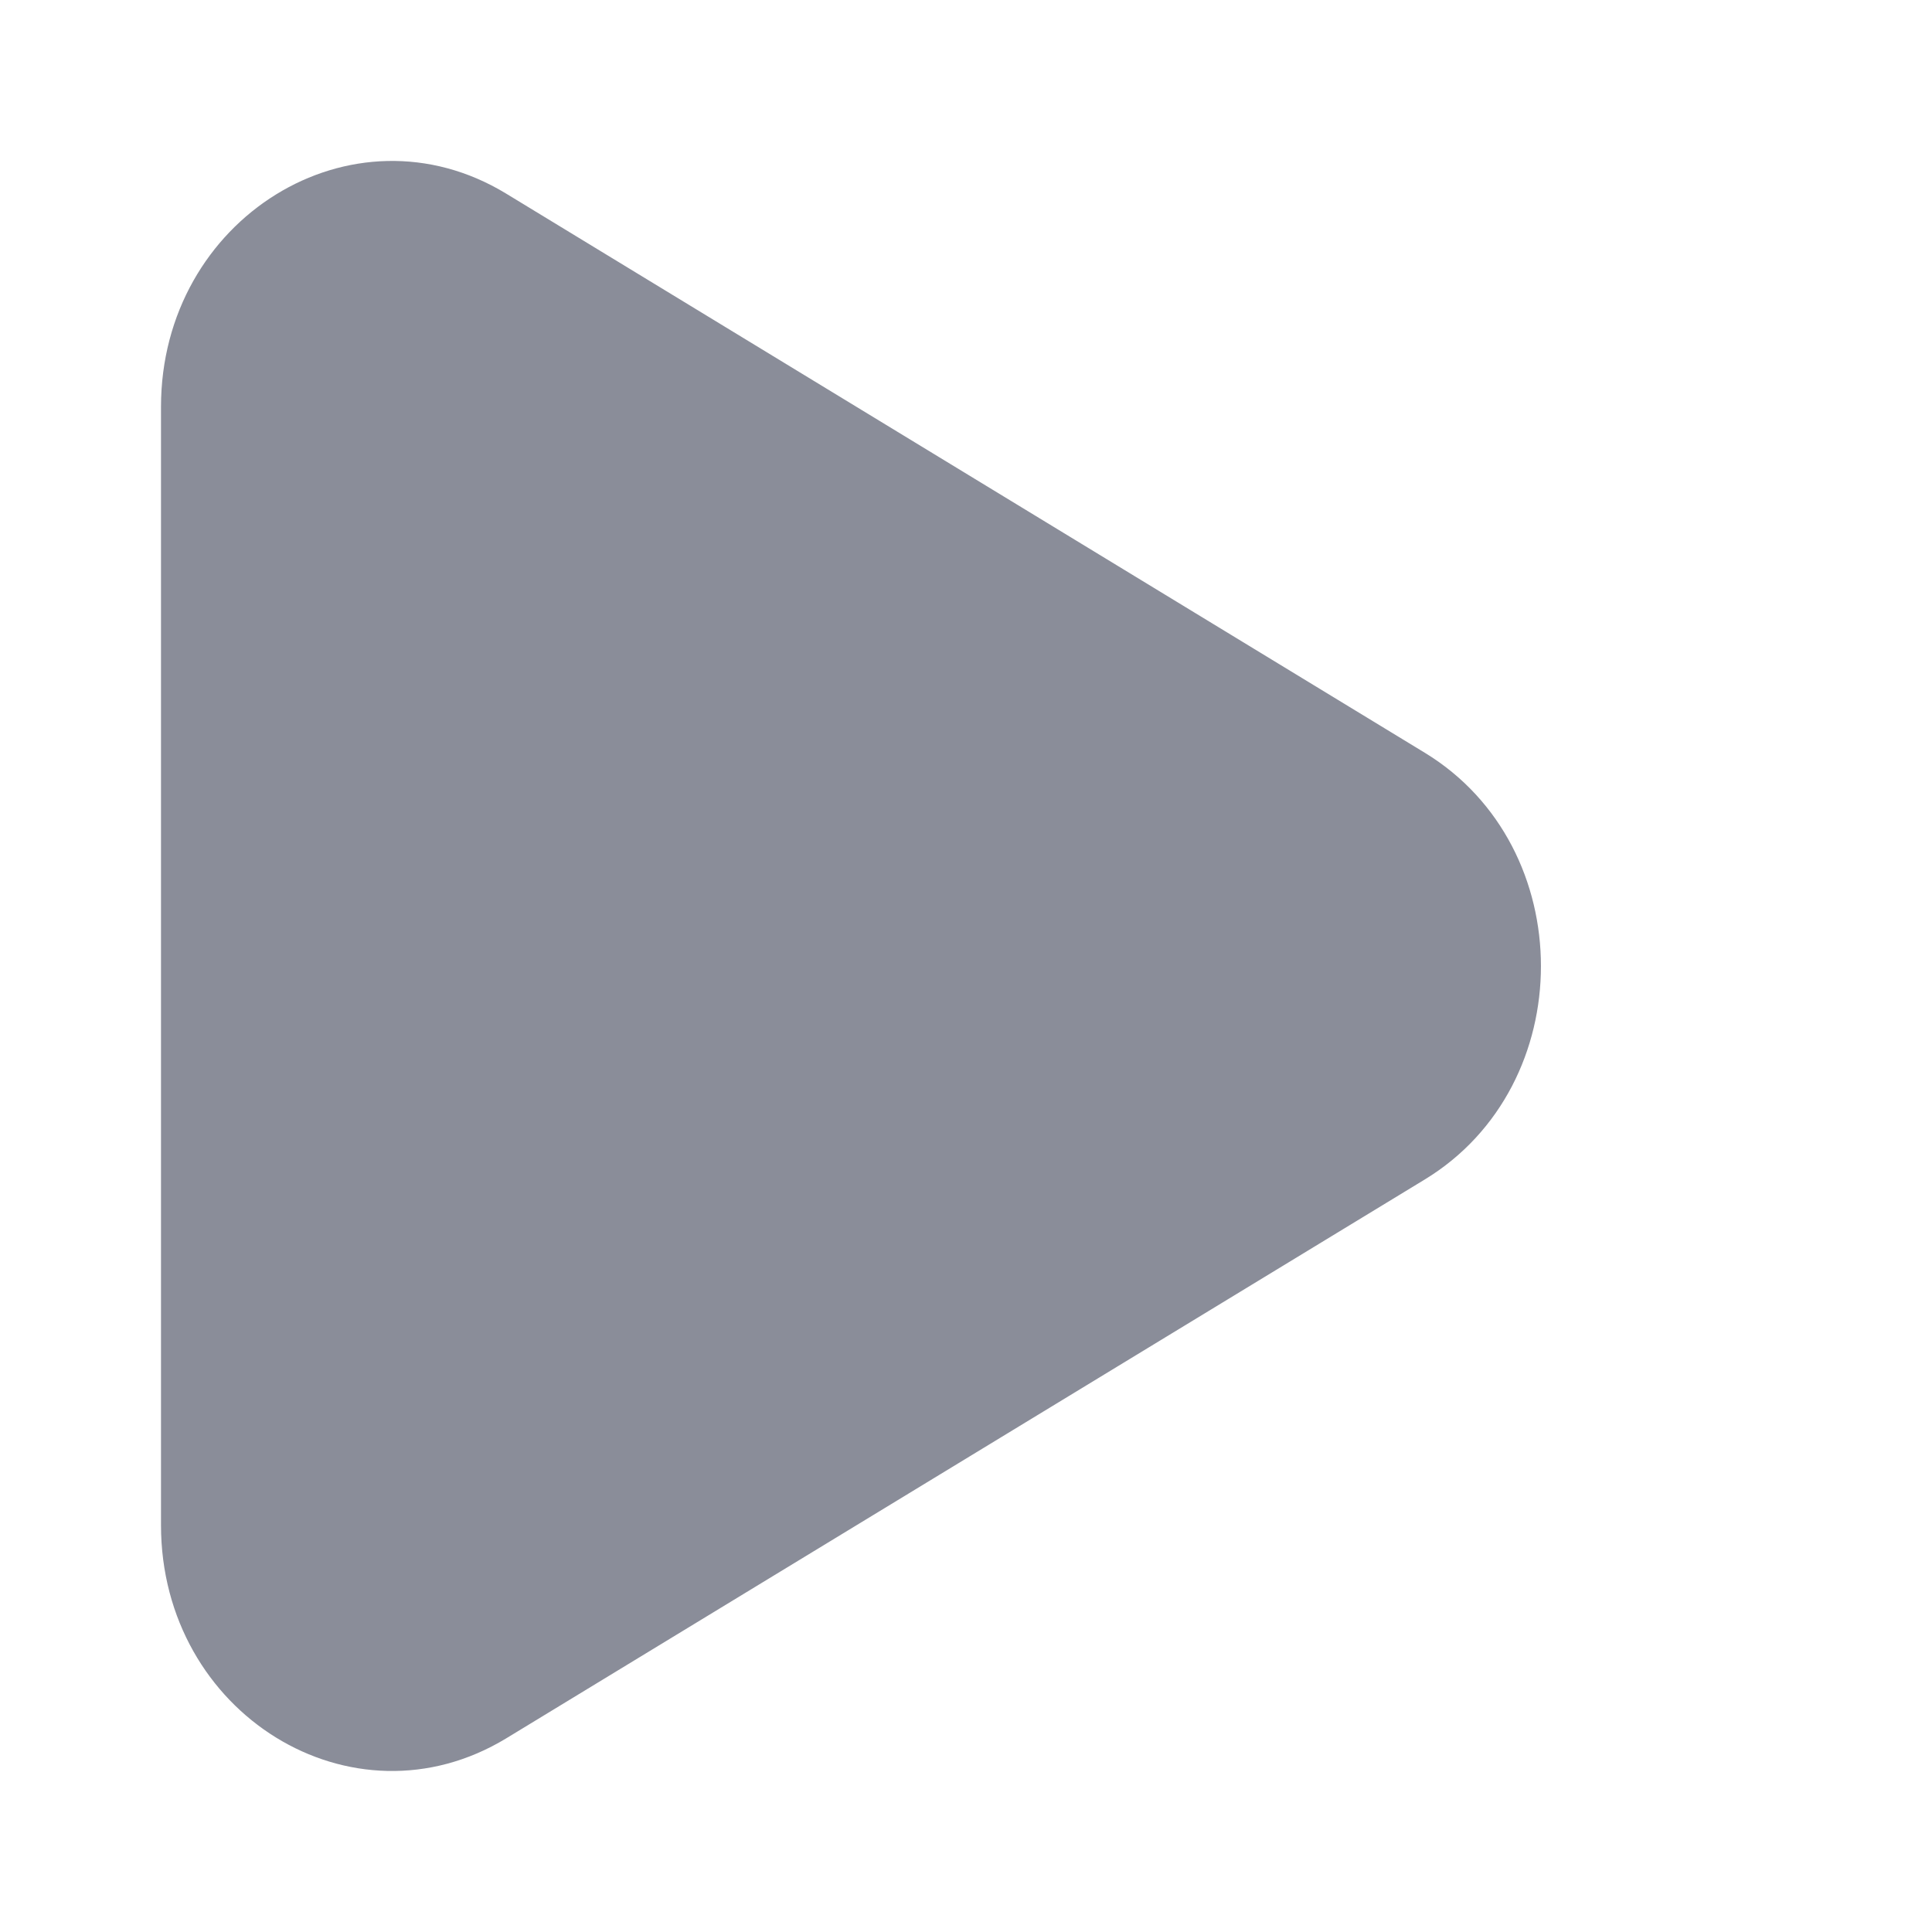
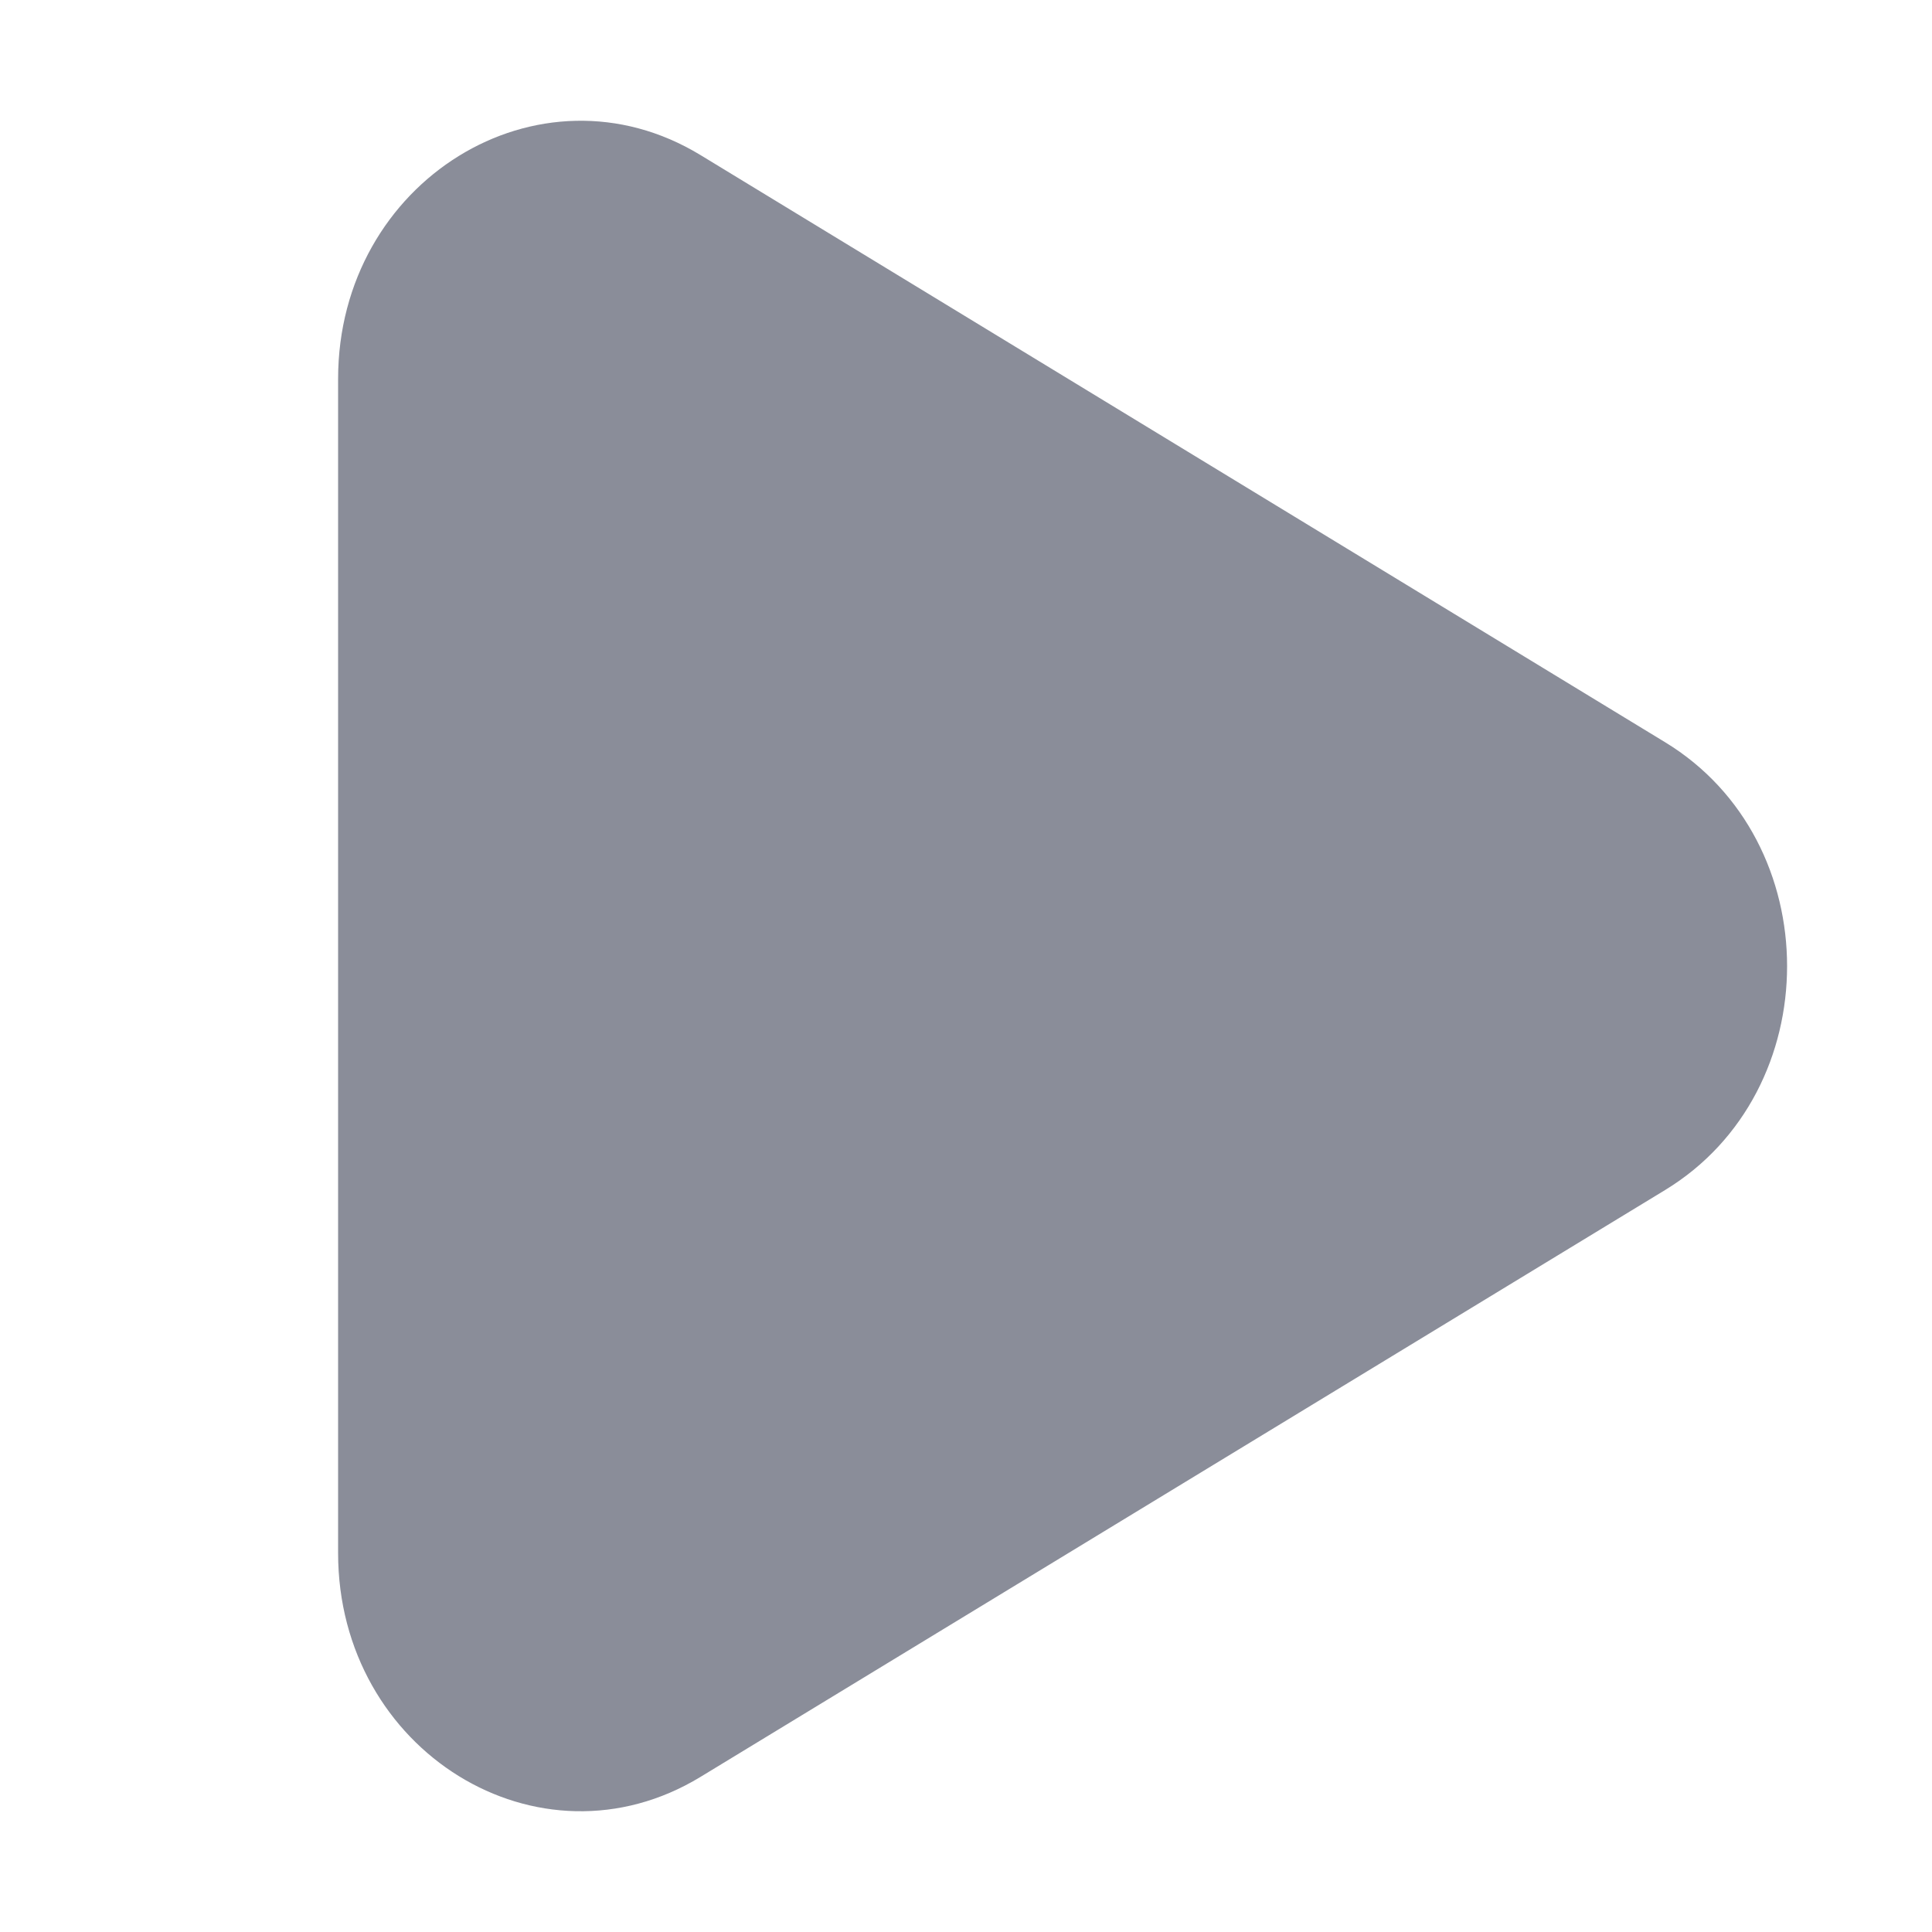
- <svg xmlns="http://www.w3.org/2000/svg" viewBox="-0.7 -0.7 8.40 8.40" version="1.1" fill="#8A8D99" transform="matrix(1, 0, 0, 1, 0, 0)">
-   <g id="SVGRepo_bgCarrier" stroke-width="0" />
-   <g id="SVGRepo_tracerCarrier" stroke-linecap="round" stroke-linejoin="round" />
-   <g id="SVGRepo_iconCarrier">
-     <g id="Page-1" stroke="none">
-       <g id="Dribbble-Light-Preview" transform="translate(-347, -3766)" fill="#8A8D99">
-         <g id="icons" transform="translate(56, 160)">
-           <path d="M296.495,3608.573 L292.501,3606.142 C291.832,3605.735 291,3606.25 291,3607.069 L291,3611.931 C291,3612.751 291.832,3613.264 292.501,3612.858 L296.495,3610.428 C297.168,3610.018 297.168,3608.983 296.495,3608.573" id="play-[#ffffff]"> </path>
-         </g>
-       </g>
-     </g>
-   </g>
+ <svg xmlns="http://www.w3.org/2000/svg" width="800" height="800" viewBox="0 0 800 800" fill="none">
+   <path fill-rule="evenodd" clip-rule="evenodd" d="M689.468 307.331L290.074 64.219C223.208 23.542 140 75.005 140 156.893V643.093C140 725.087 223.208 776.444 290.074 735.768L689.468 492.778C756.836 451.781 756.836 348.327 689.468 307.331Z" fill="#8A8D99" />
</svg>
